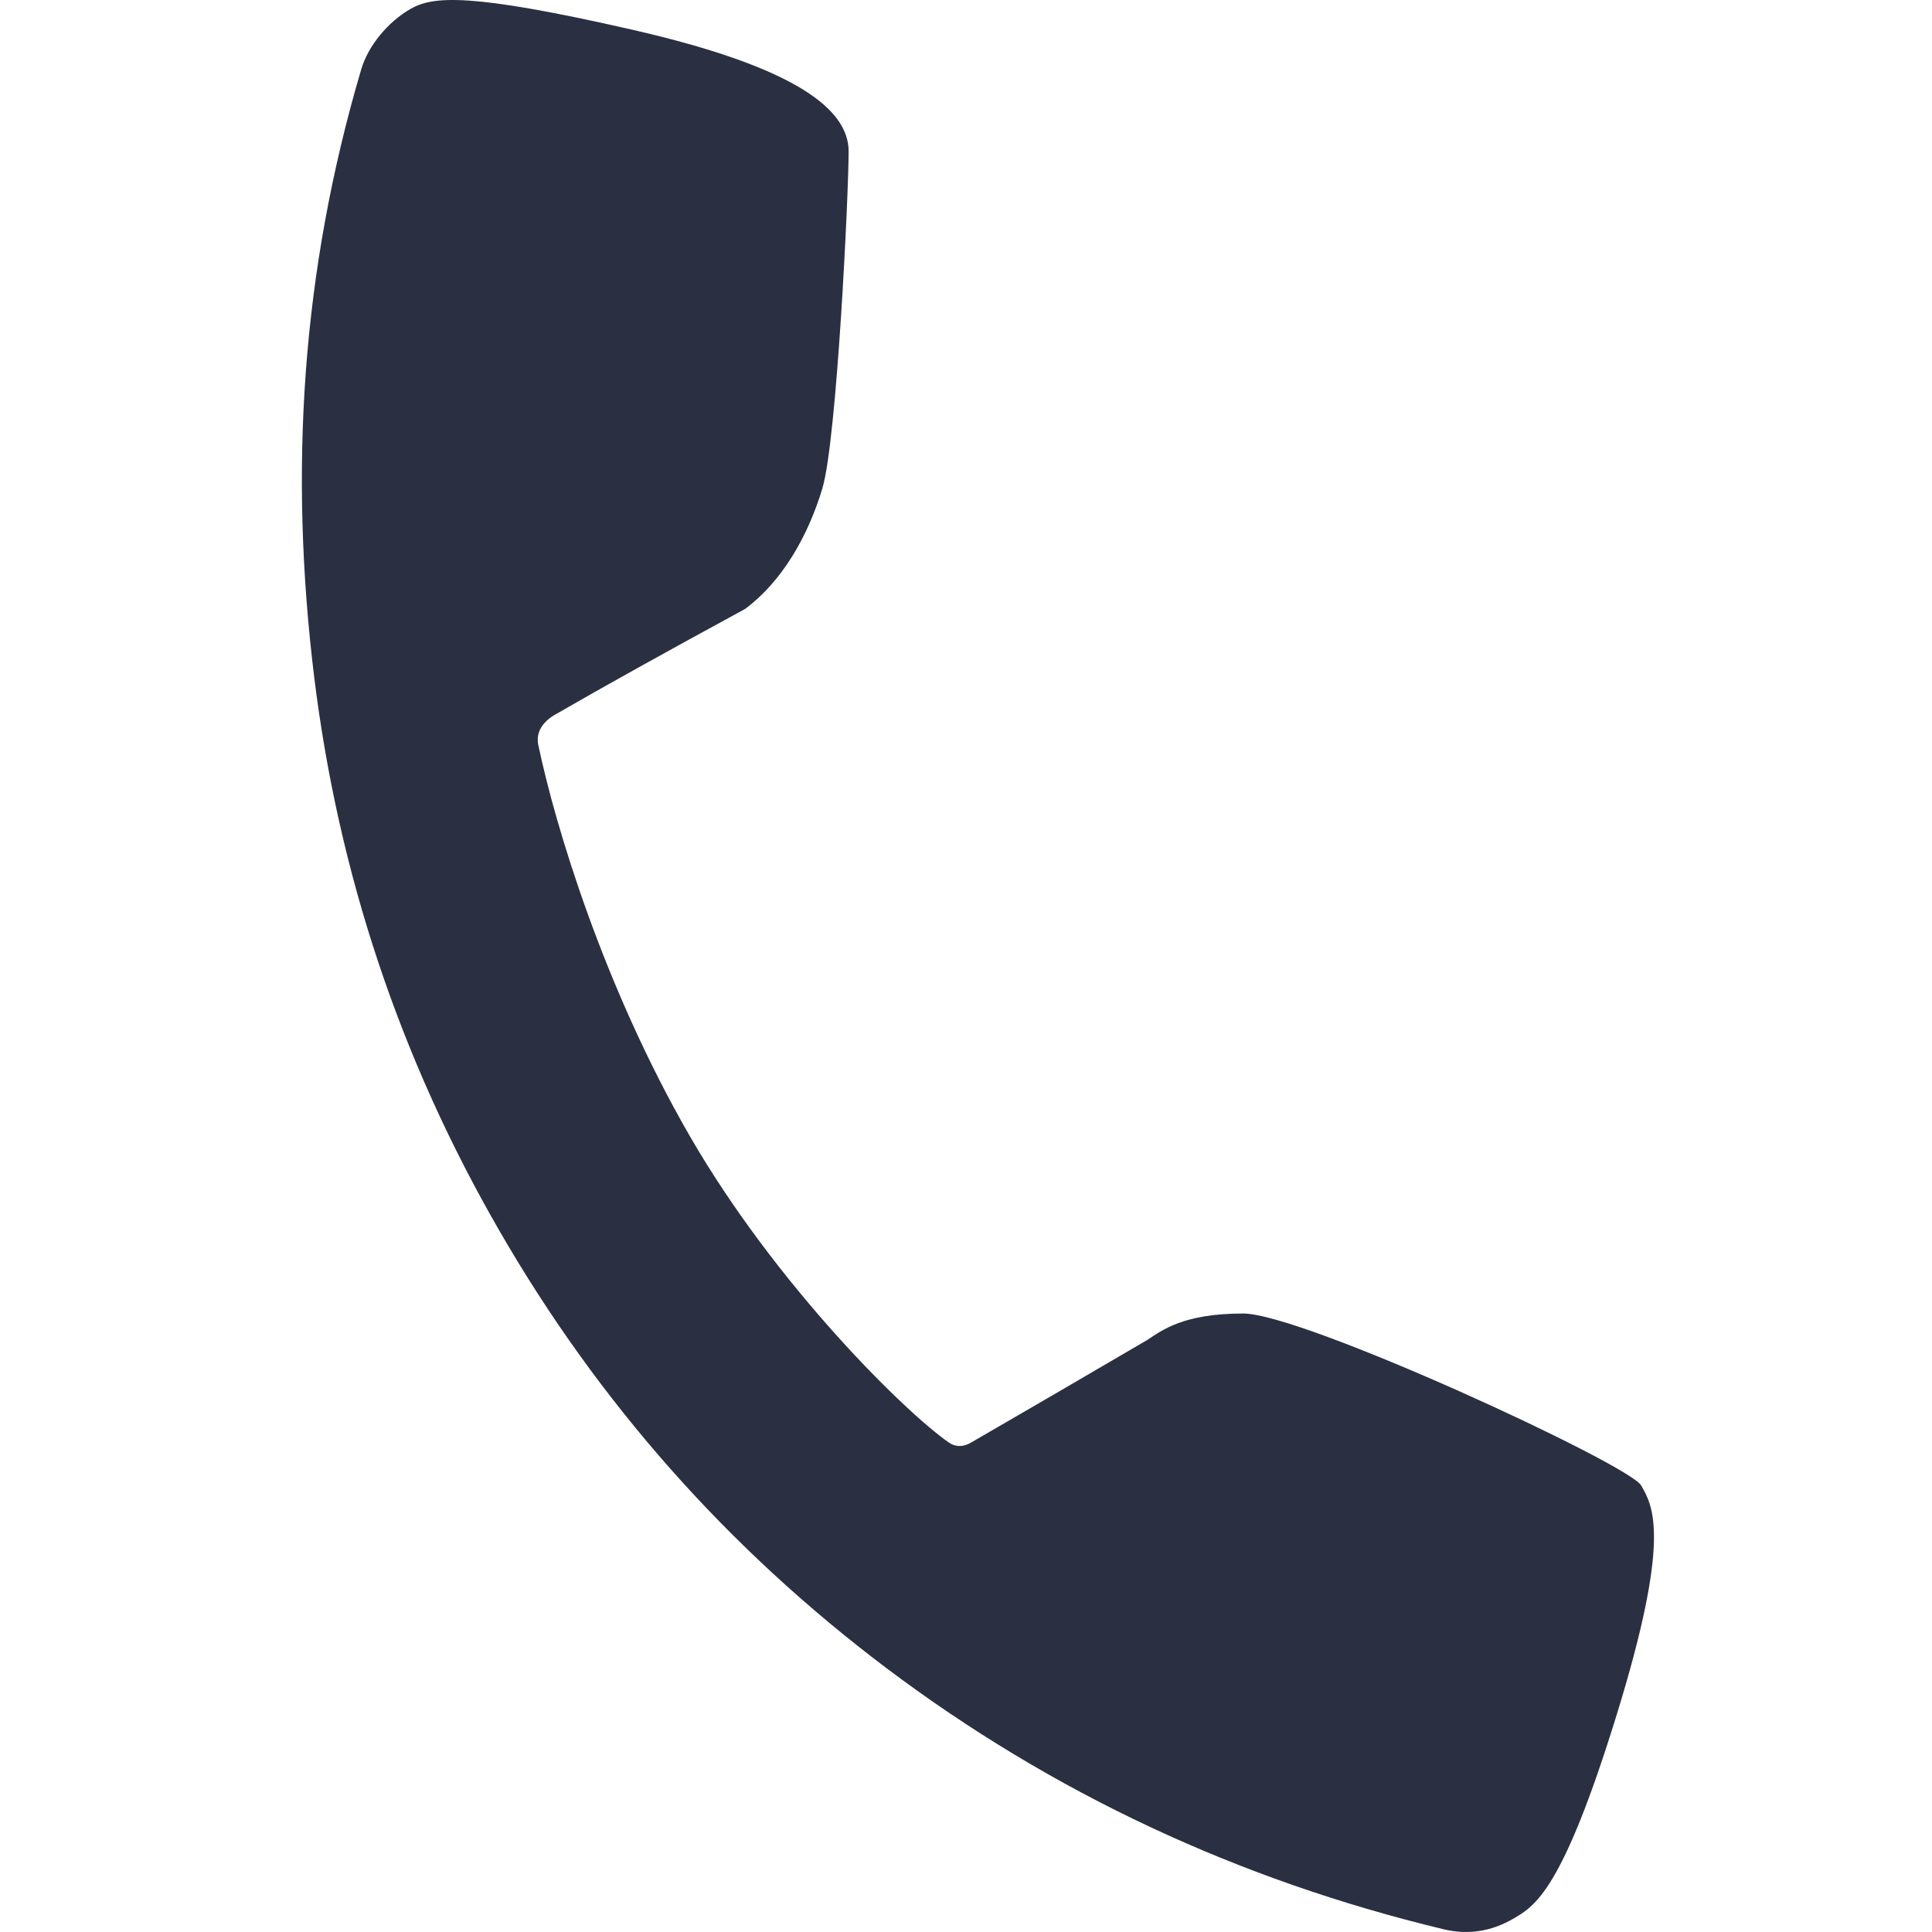
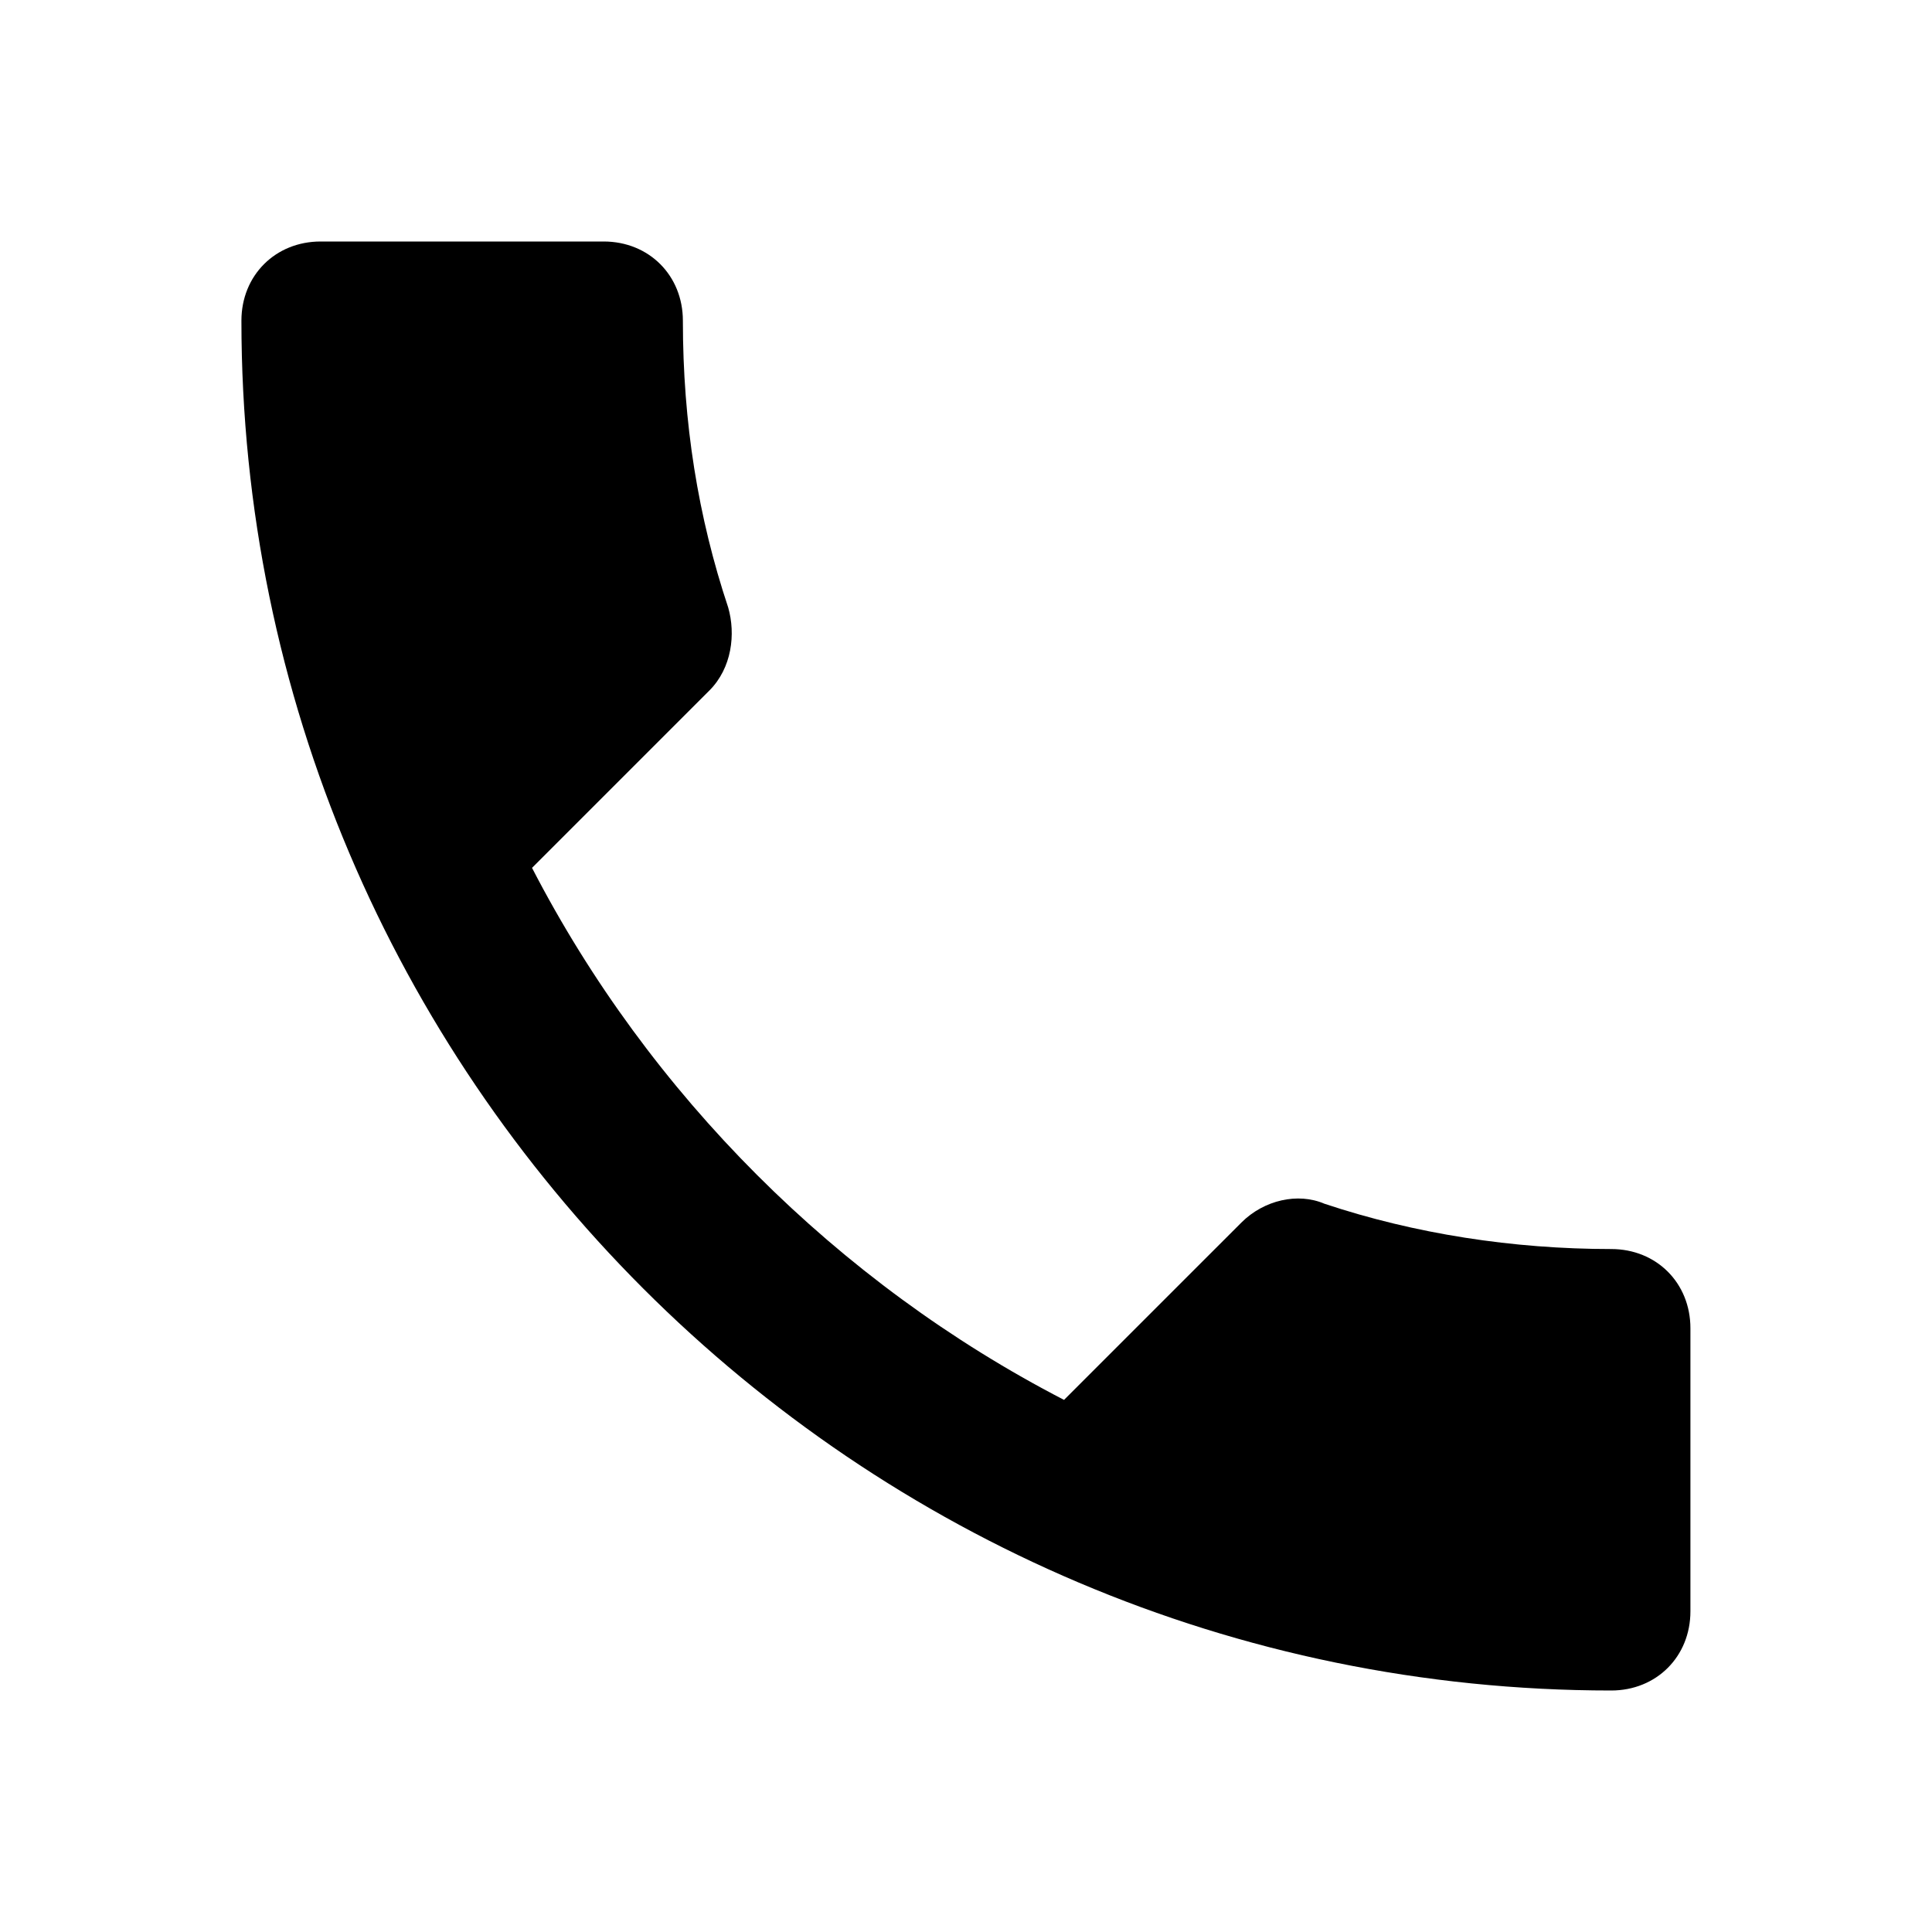
- <svg xmlns="http://www.w3.org/2000/svg" xmlns:xlink="http://www.w3.org/1999/xlink" width="32" height="32" viewBox="0 0 32 32">
-   <defs>
-     <path id="phone-a" d="M11.426,18.818 C12.85,21.284 14.985,23.385 15.715,23.892 C15.893,24.015 16.059,23.907 16.086,23.892 C16.874,23.437 17.845,22.871 19.001,22.195 C19.252,22.03 19.602,21.756 20.592,21.756 C21.582,21.756 26.981,24.254 27.182,24.603 C27.383,24.951 27.681,25.473 26.78,28.394 C25.879,31.316 25.427,31.57 25.061,31.782 C24.694,31.994 24.309,32.051 23.907,31.954 C20.498,31.134 17.425,29.693 14.687,27.633 C12.054,25.649 9.915,23.233 8.272,20.386 C6.628,17.539 5.605,14.48 5.203,11.207 C4.788,7.805 4.99,4.511 5.983,1.149 C6.1,0.752 6.43,0.36 6.797,0.149 C7.164,-0.063 7.763,-0.126 10.471,0.492 C13.178,1.11 14.056,1.809 14.056,2.508 C14.056,3.206 13.862,7.283 13.621,8.09 C13.379,8.896 12.942,9.643 12.338,10.088 C11.025,10.801 9.983,11.381 9.211,11.827 C9.163,11.854 8.849,12.019 8.916,12.339 C9.196,13.679 10.002,16.352 11.426,18.818 Z" />
-   </defs>
-   <g fill="none" fill-rule="evenodd">
-     <use fill="#2A3042" xlink:href="#phone-a" />
-   </g>
+ <svg xmlns="http://www.w3.org/2000/svg" version="1.1" width="24" height="24" viewBox="0 0 24 24">
+   <path d="M6.609 10.781c1.453 2.813 3.797 5.156 6.609 6.609l2.203-2.203c0.281-0.281 0.703-0.375 1.031-0.234 1.125 0.375 2.344 0.563 3.563 0.563 0.563 0 0.984 0.422 0.984 0.984v3.516c0 0.563-0.422 0.984-0.984 0.984-9.375 0-17.016-7.641-17.016-17.016 0-0.563 0.422-0.984 0.984-0.984h3.516c0.563 0 0.984 0.422 0.984 0.984 0 1.266 0.188 2.438 0.563 3.563 0.094 0.328 0.047 0.75-0.234 1.031z" />
</svg>
